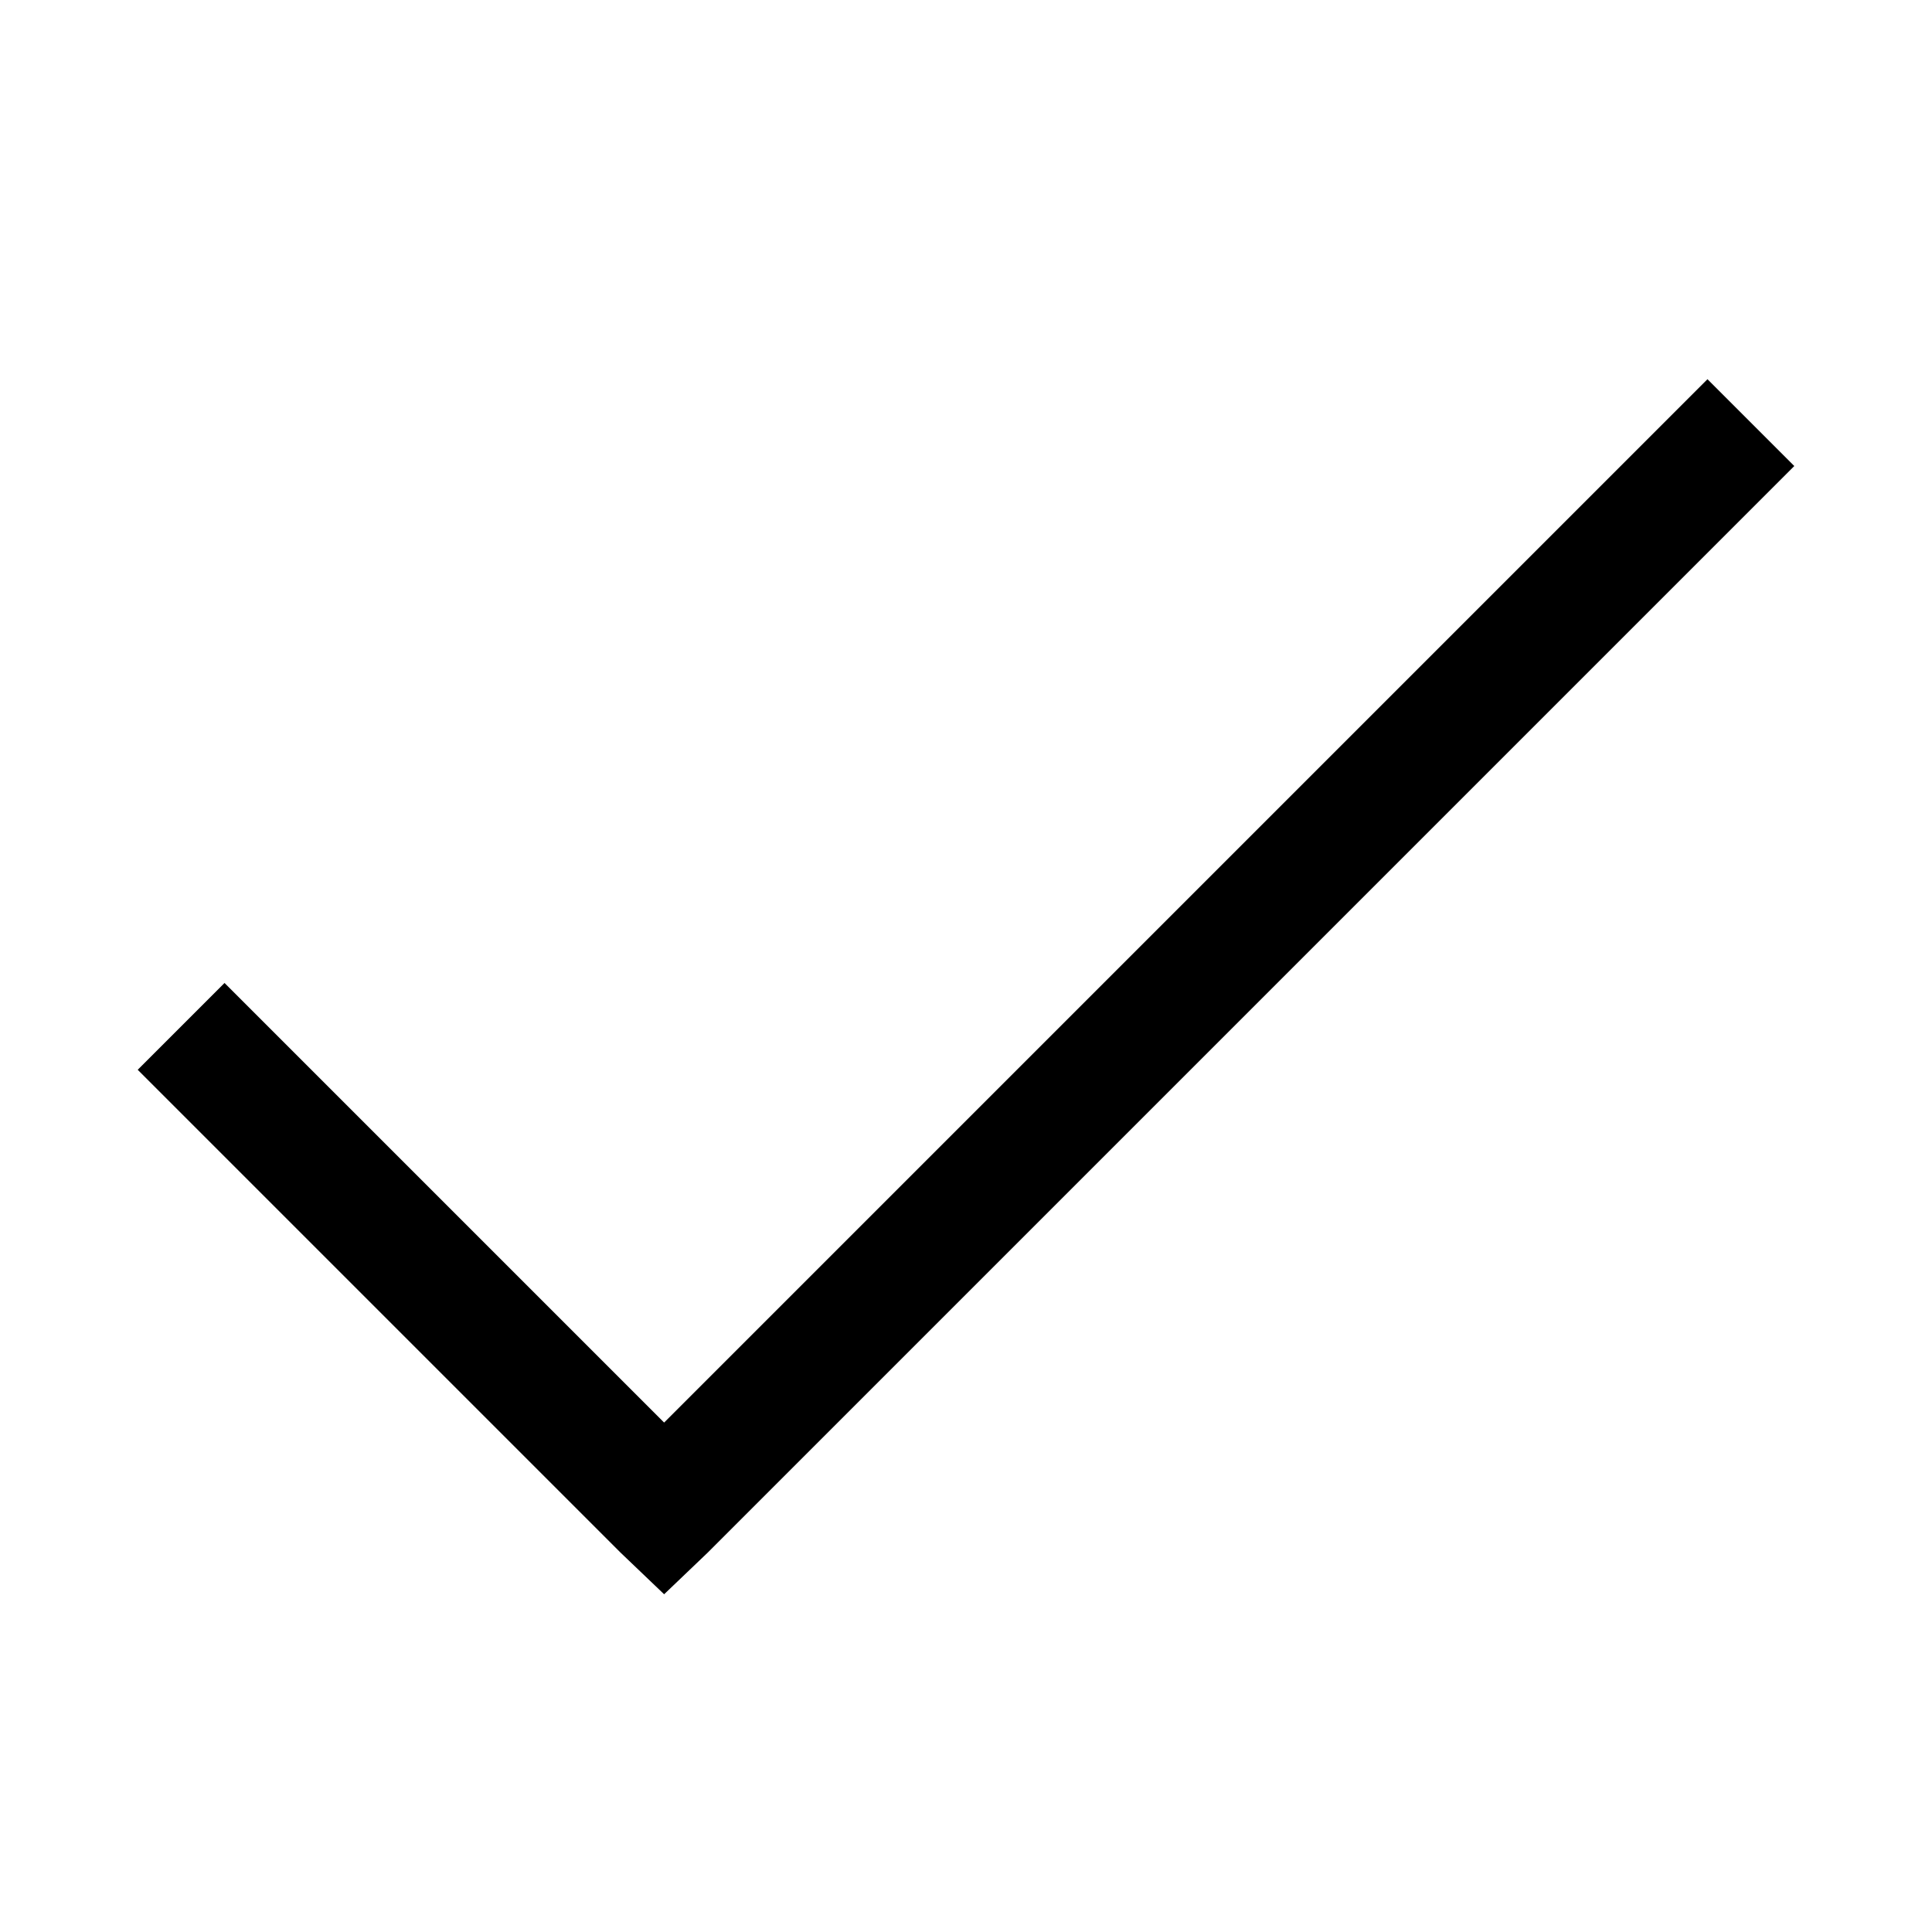
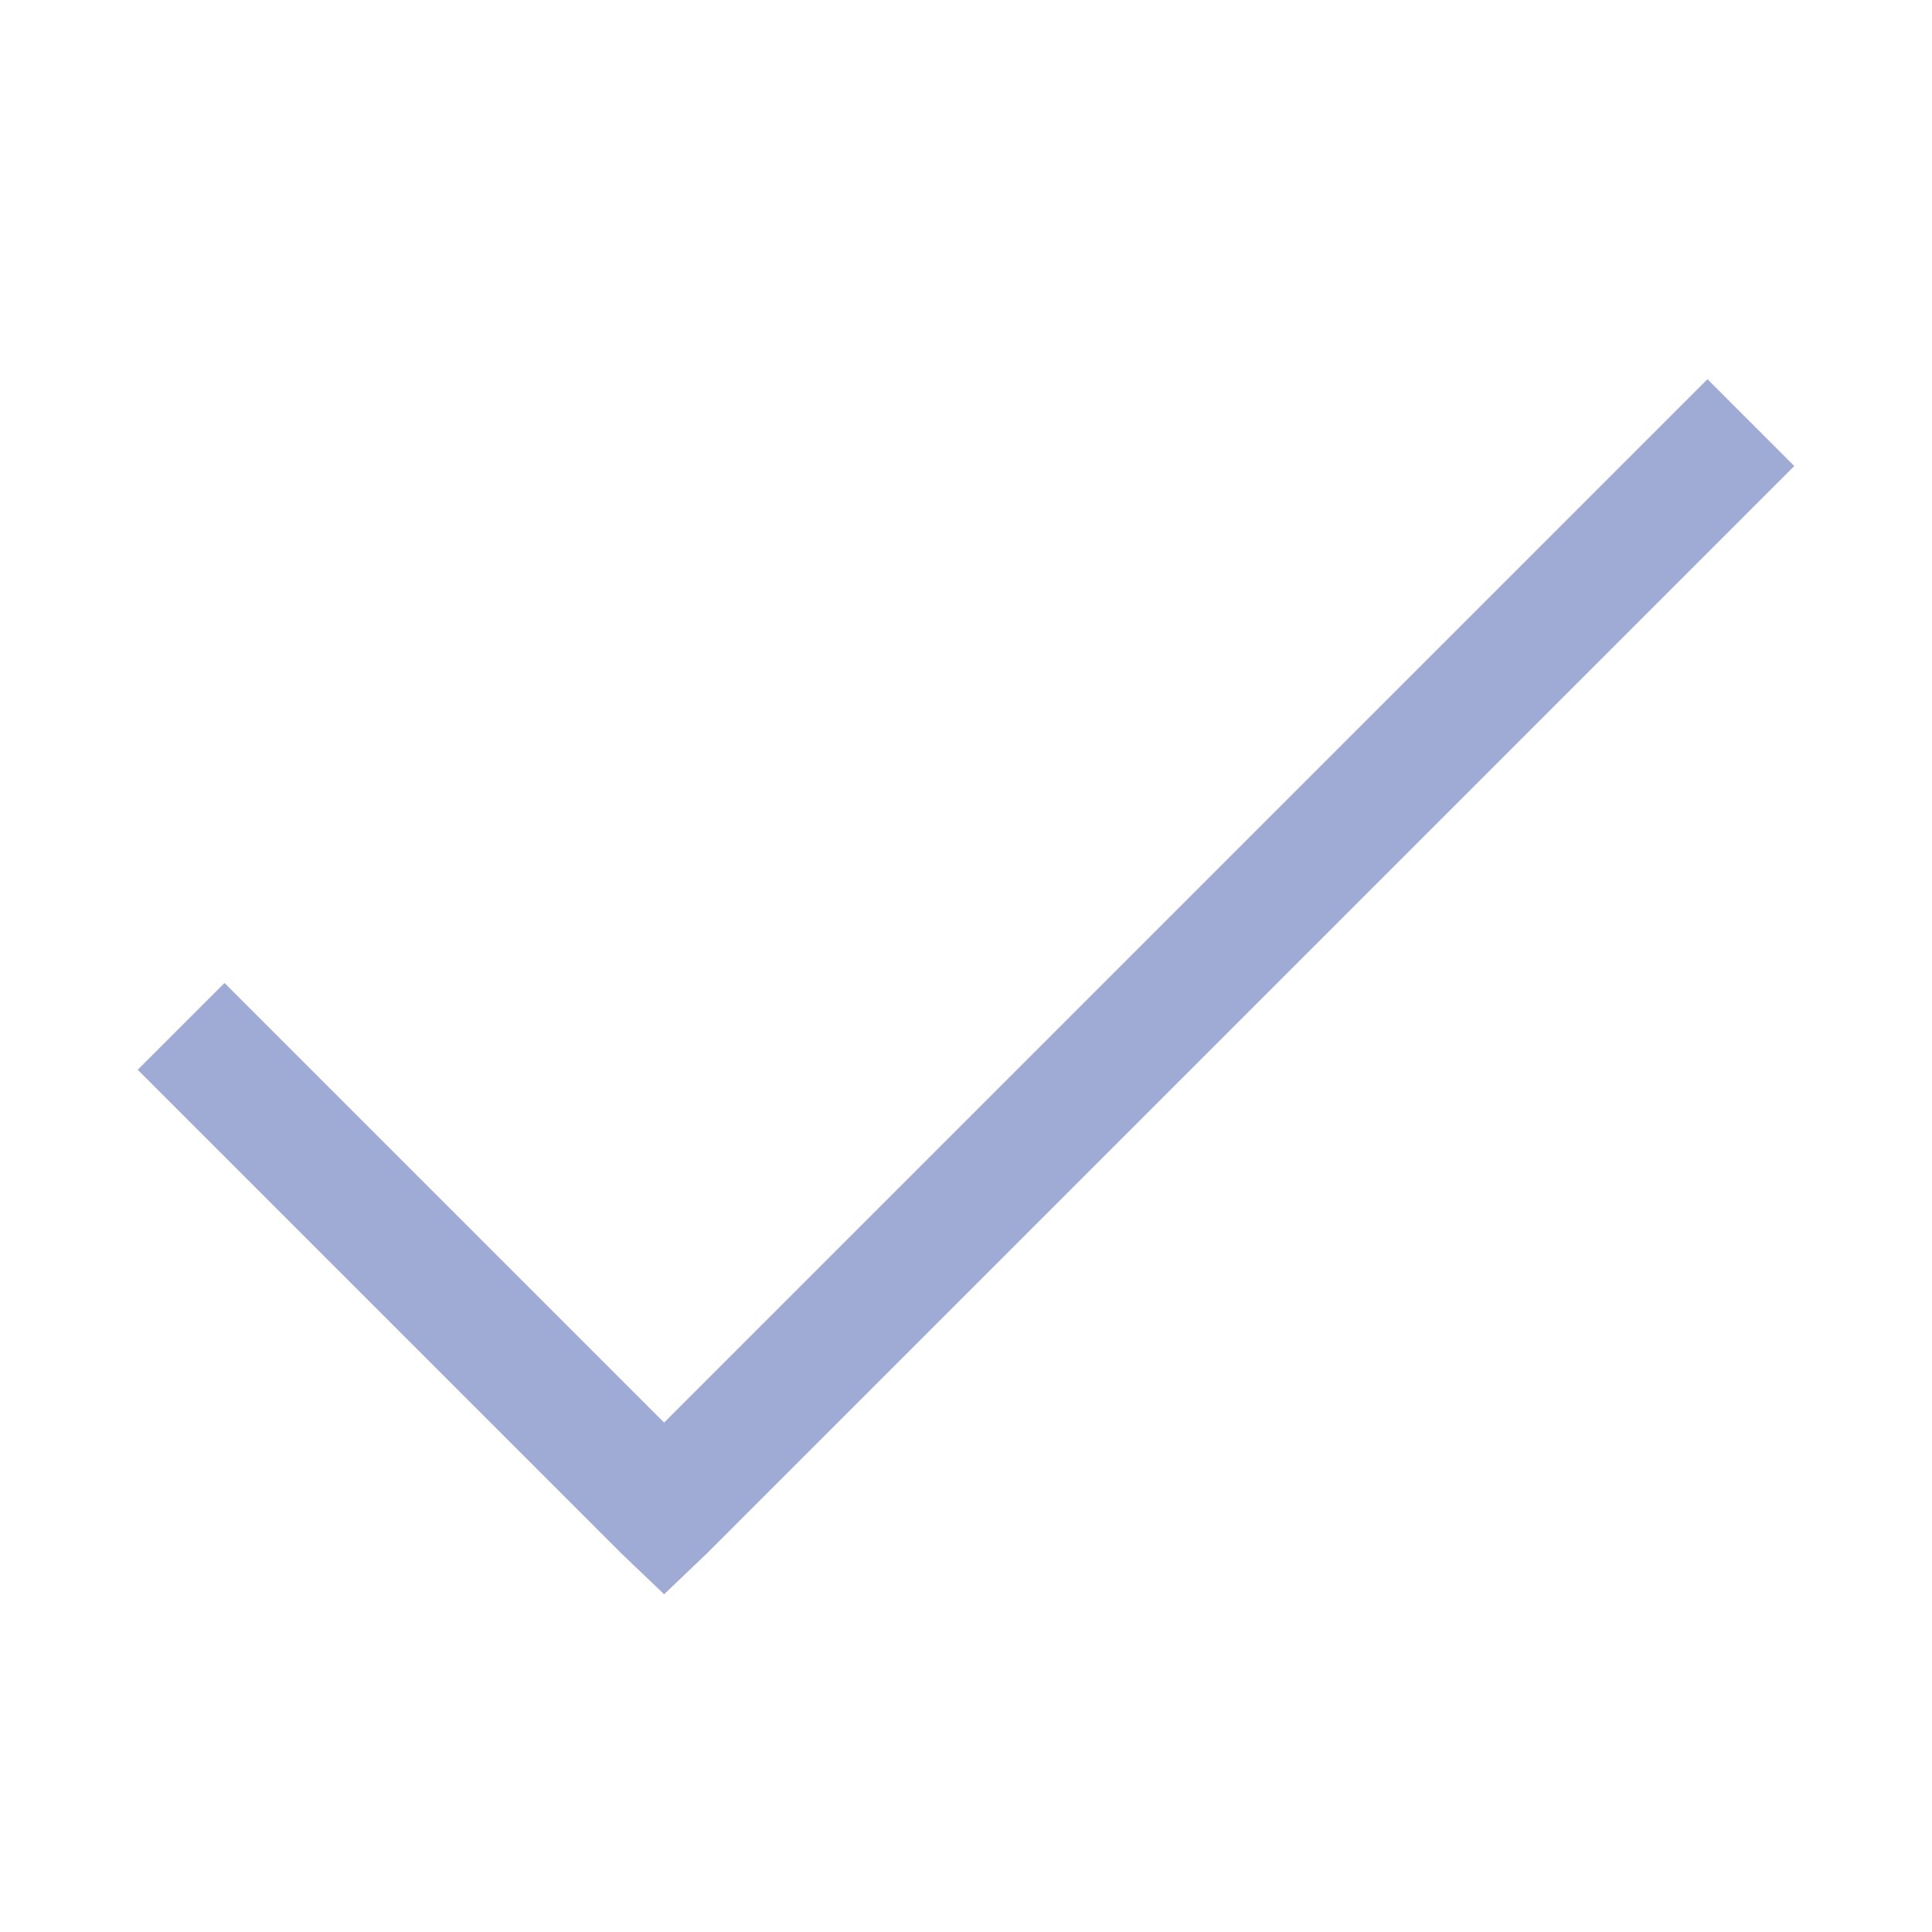
- <svg xmlns="http://www.w3.org/2000/svg" viewBox="0 0 32 32">
+ <svg xmlns="http://www.w3.org/2000/svg" fill="#9FABD5" viewBox="0 0 32 32">
  <path d="M 28.281 6.281 L 11 23.562 L 3.719 16.281 L 2.281 17.719 L 10.281 25.719 L 11 26.406 L 11.719 25.719 L 29.719 7.719 Z" />
</svg>
